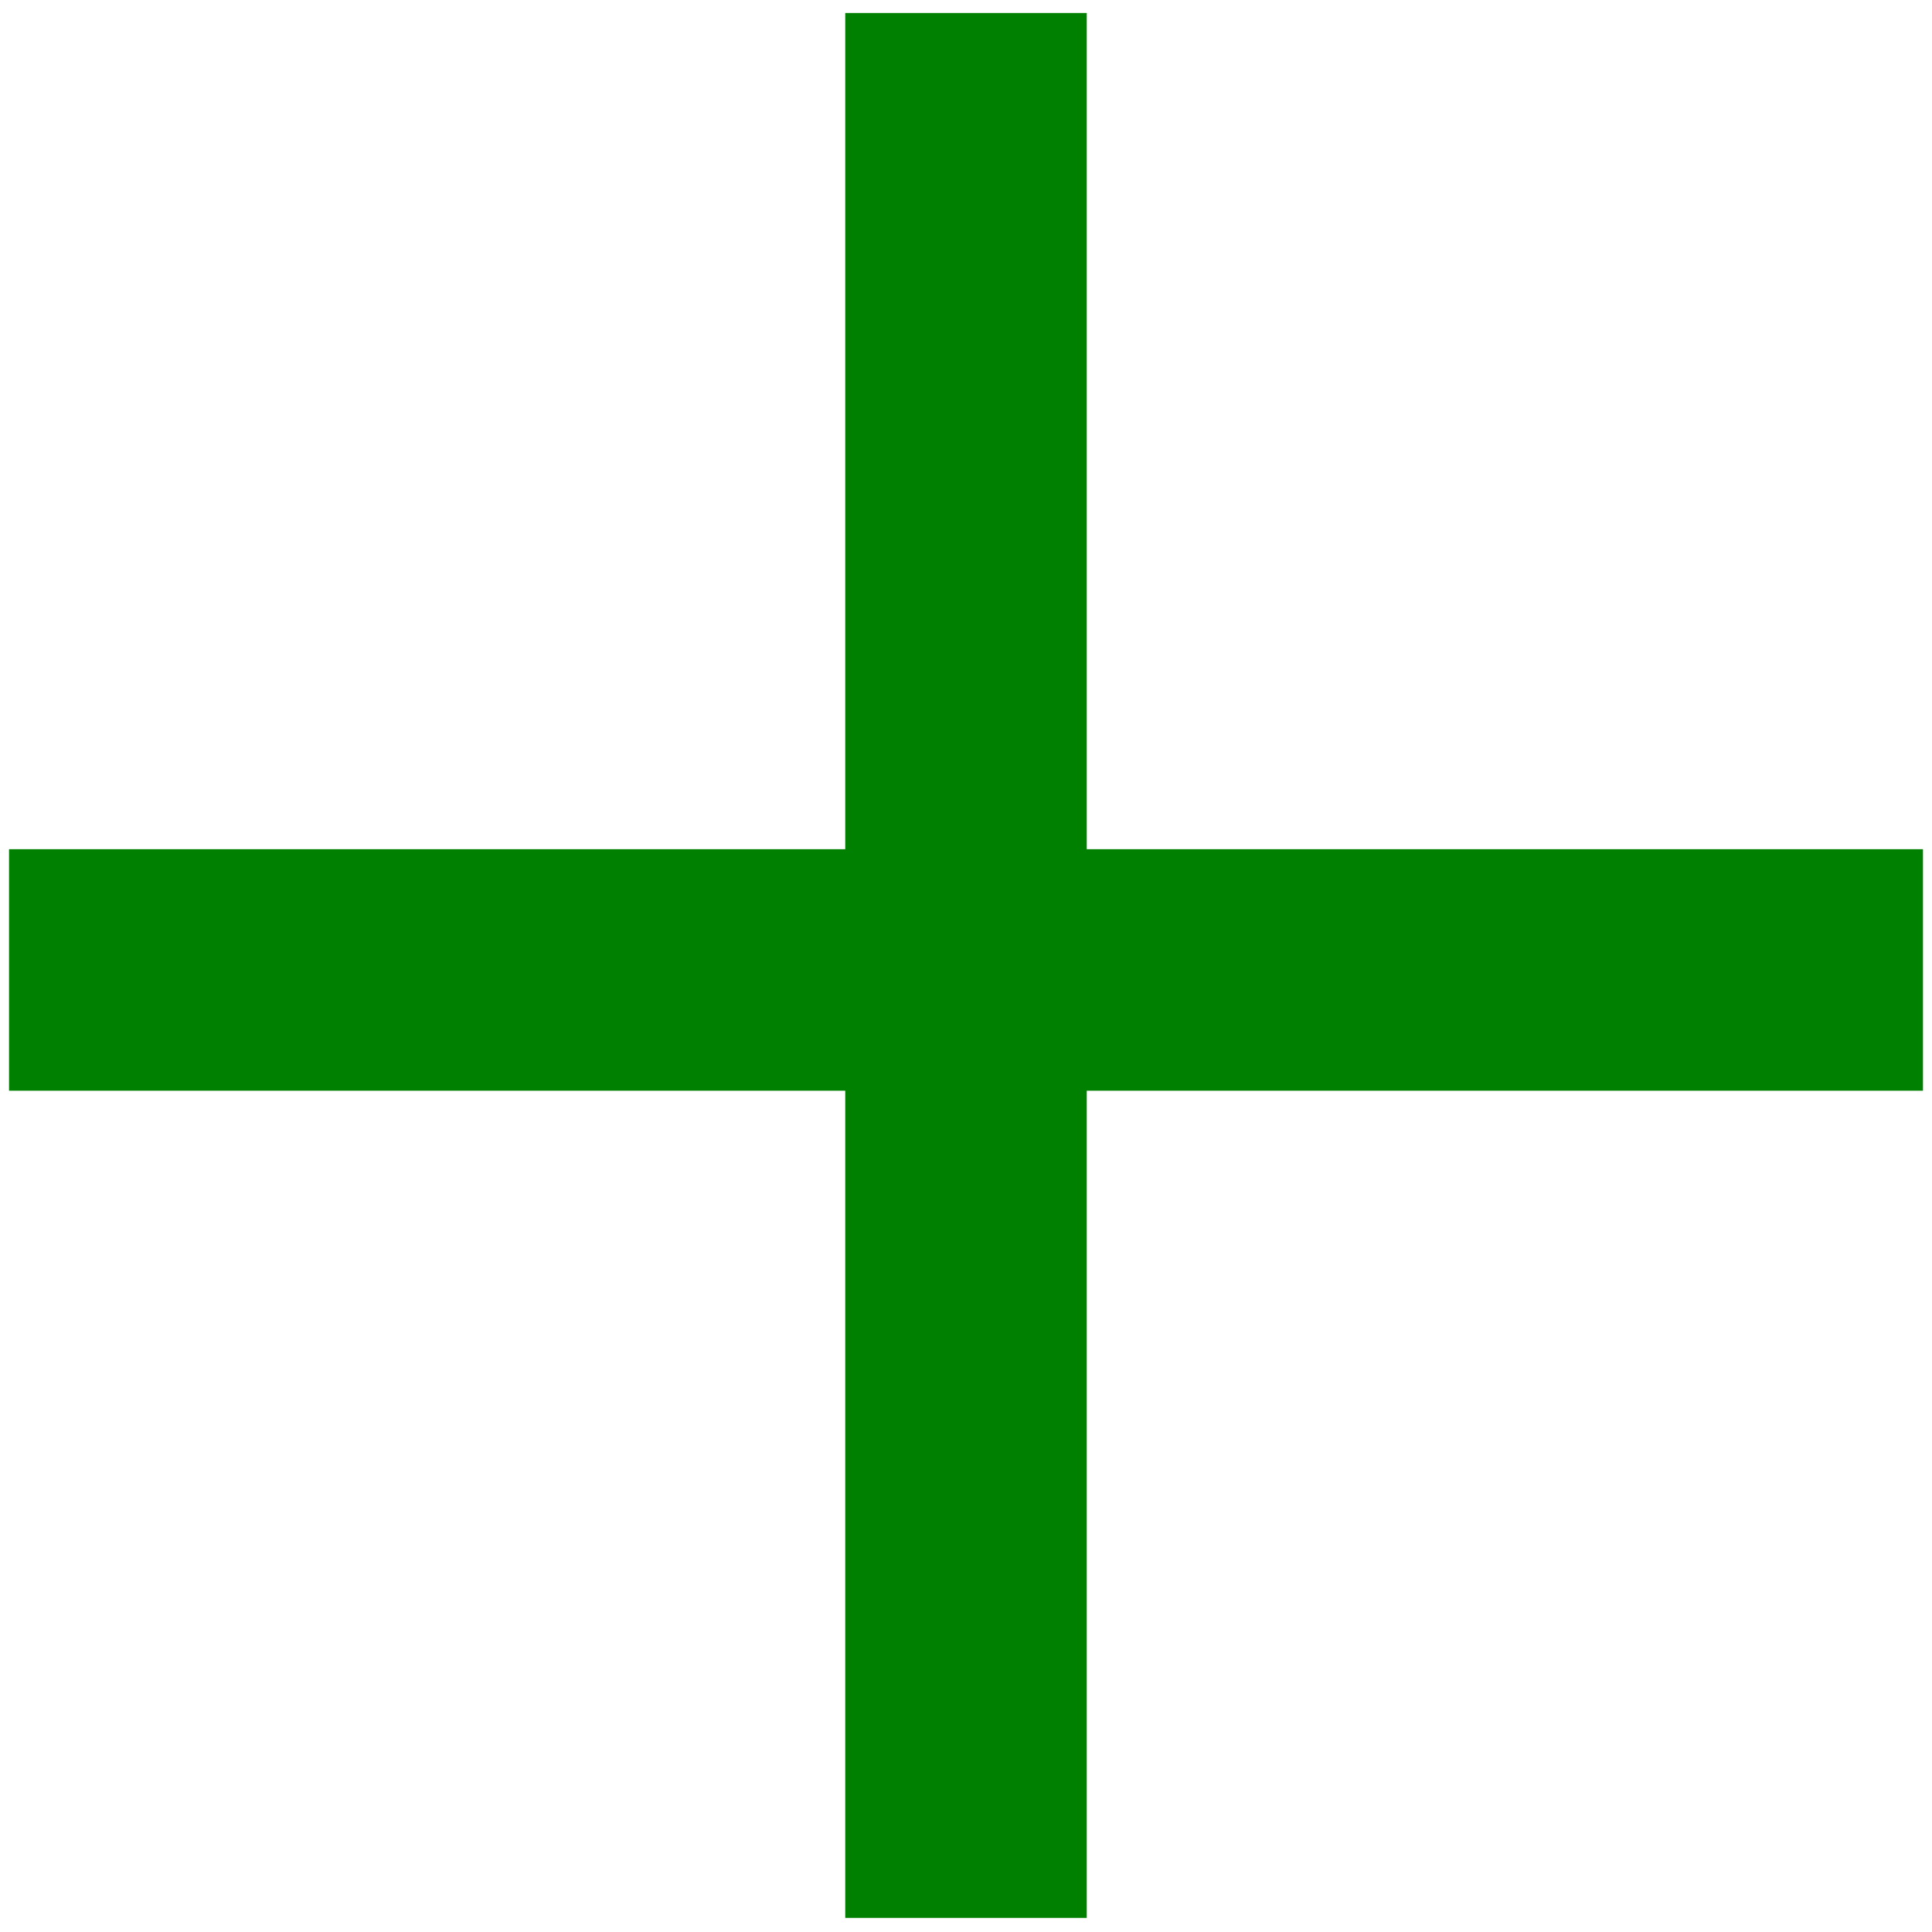
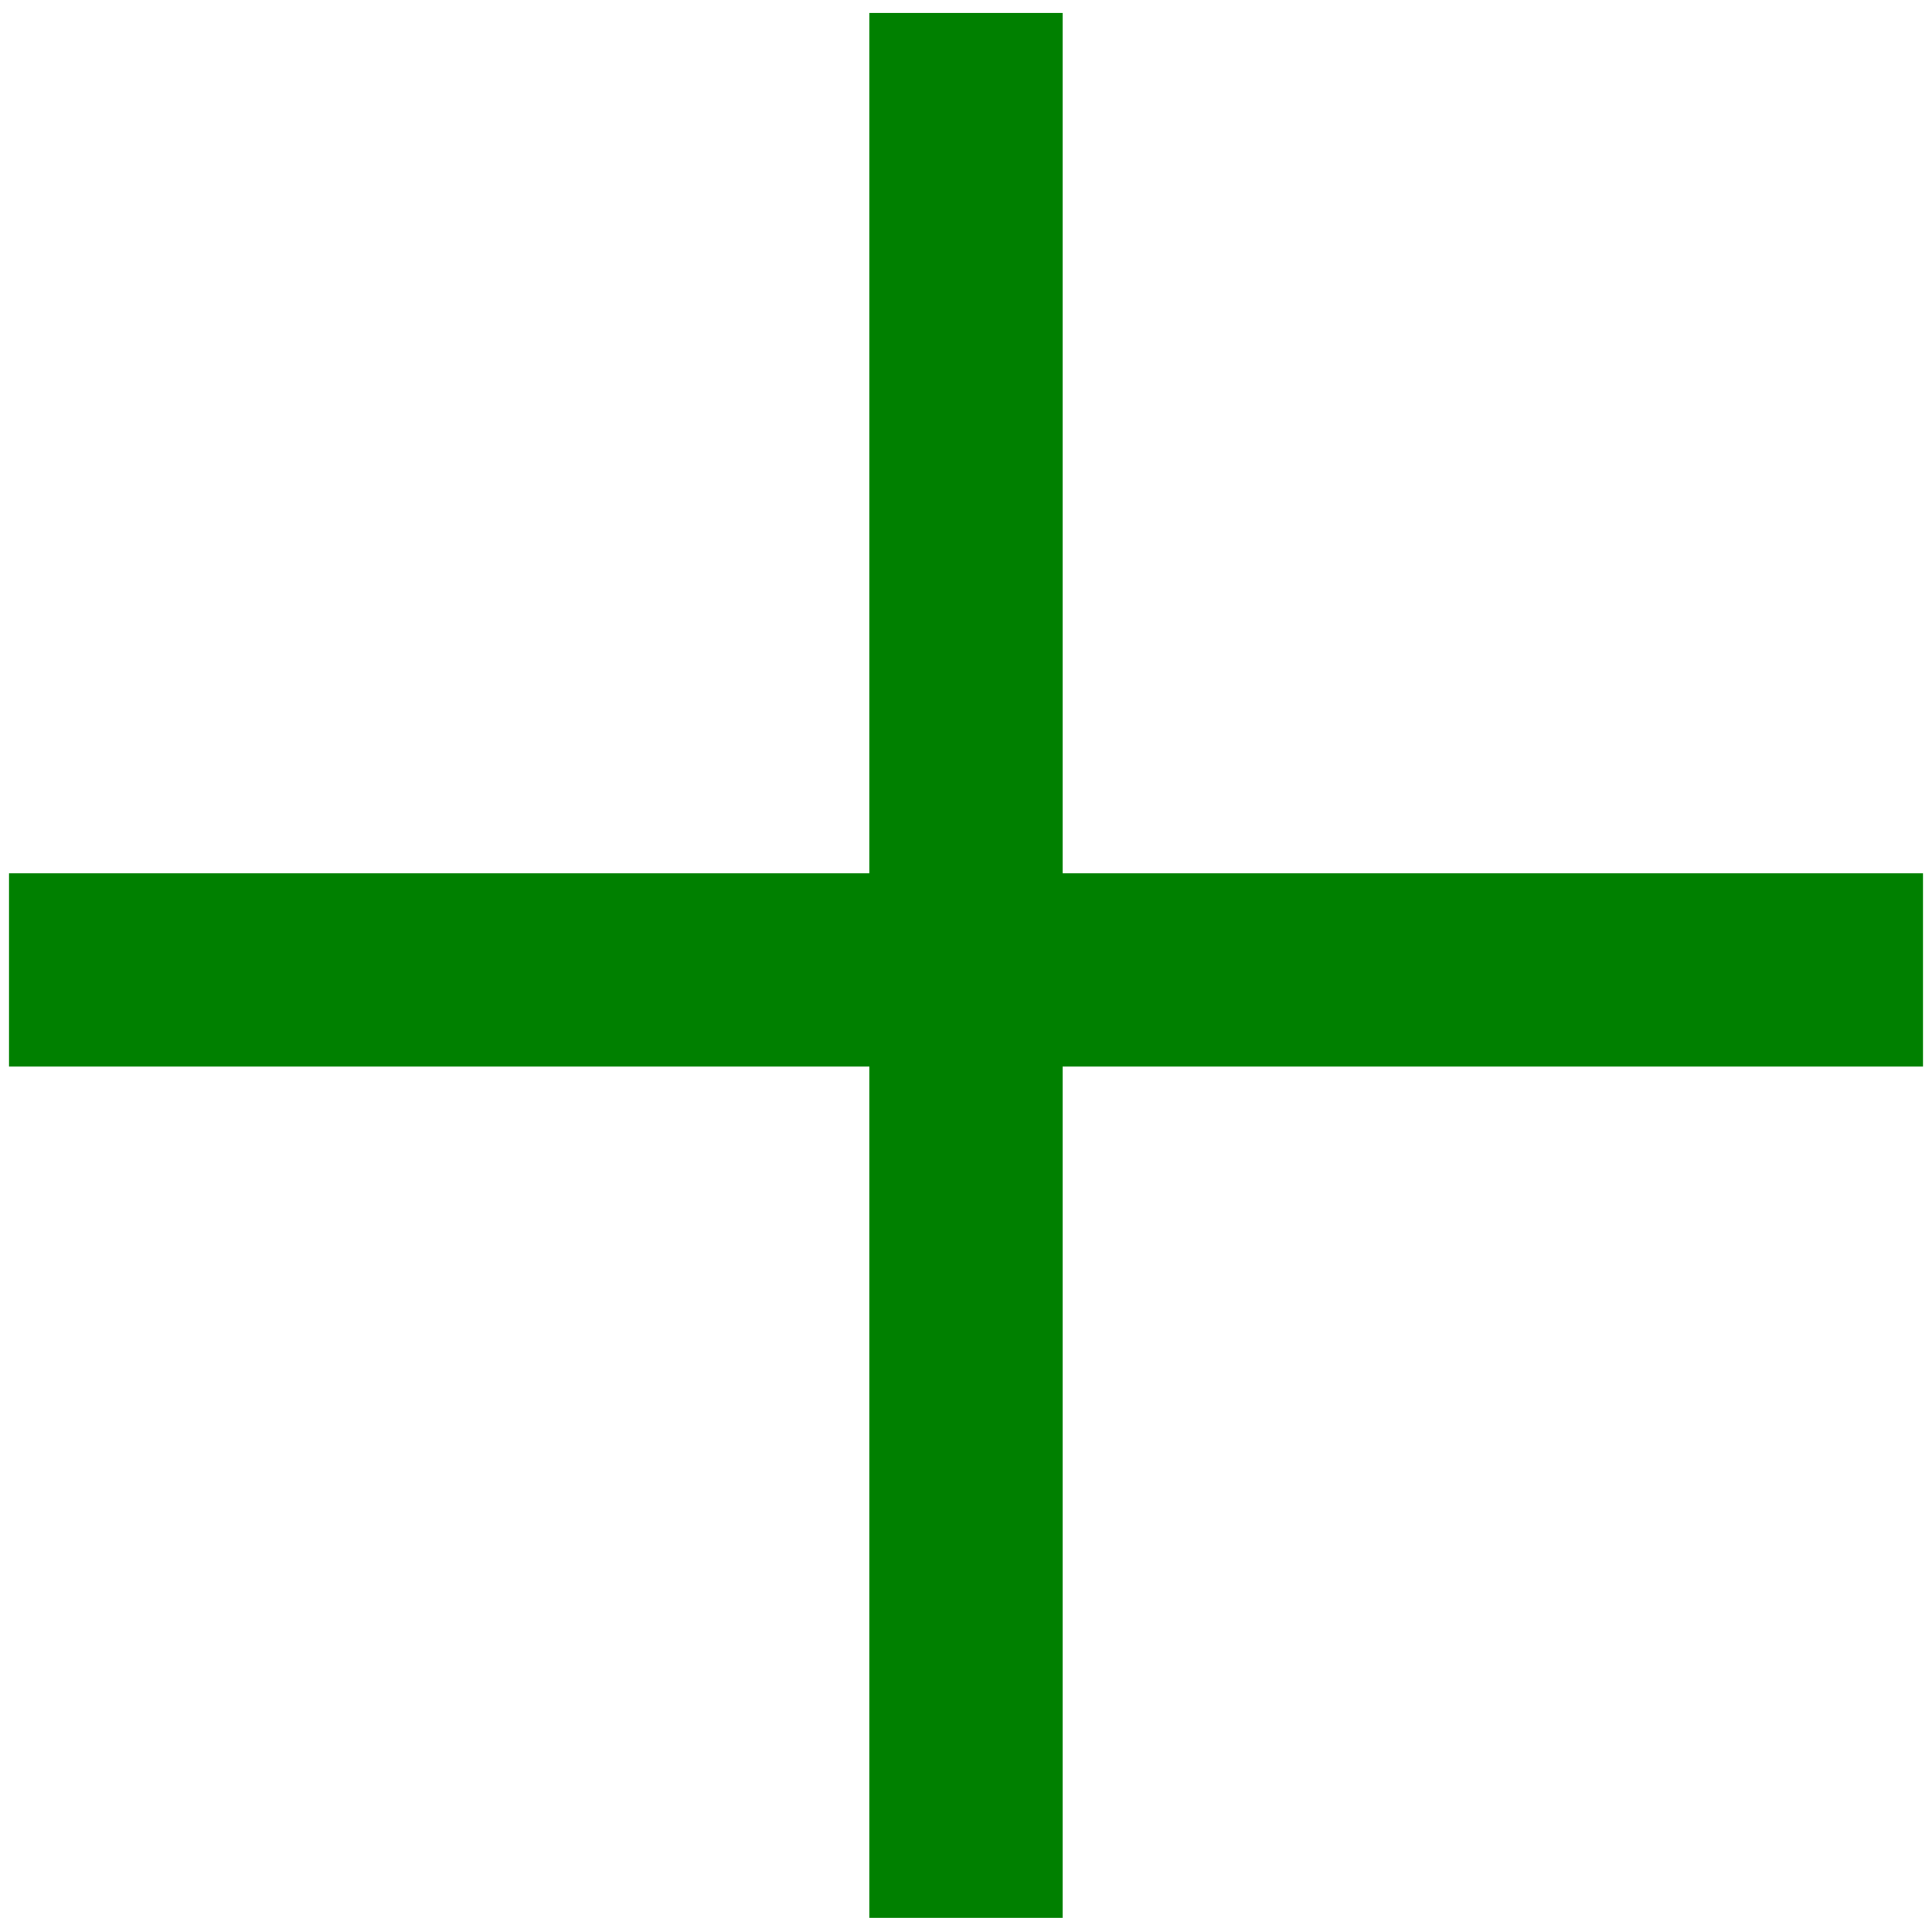
<svg xmlns="http://www.w3.org/2000/svg" width="40" height="40">
  <g>
-     <line stroke-width="5" stroke-linecap="undefined" stroke-linejoin="undefined" id="svg_6" y2="20.082" x2="39.813" y1="20.082" x1="0.187" stroke="#008000" fill="none" />
-     <line stroke-width="6" stroke-linecap="undefined" stroke-linejoin="undefined" id="svg_7" y2="10.736" x2="46.542" y1="11.11" x1="45.981" stroke="#008000" fill="none" />
+     <line stroke-width="4" stroke-linecap="undefined" stroke-linejoin="undefined" id="svg_6" y2="20.082" x2="39.813" y1="20.082" x1="0.187" stroke="#008000" fill="none" />
+     <line stroke-width="5" stroke-linecap="undefined" stroke-linejoin="undefined" id="svg_7" y2="10.736" x2="46.542" y1="11.11" x1="45.981" stroke="#008000" fill="none" />
    <line stroke-linecap="undefined" stroke-linejoin="undefined" id="svg_8" y2="2.886" x2="53.458" y1="3.072" x1="53.271" stroke="#008000" fill="none" />
-     <line stroke-width="5" stroke-linecap="undefined" stroke-linejoin="undefined" id="svg_9" y2="0.269" x2="20" y1="39.708" x1="20" stroke="#008000" fill="none" />
+     <line stroke-width="4" stroke-linecap="undefined" stroke-linejoin="undefined" id="svg_9" y2="0.269" x2="20" y1="39.708" x1="20" stroke="#008000" fill="none" />
  </g>
</svg>
